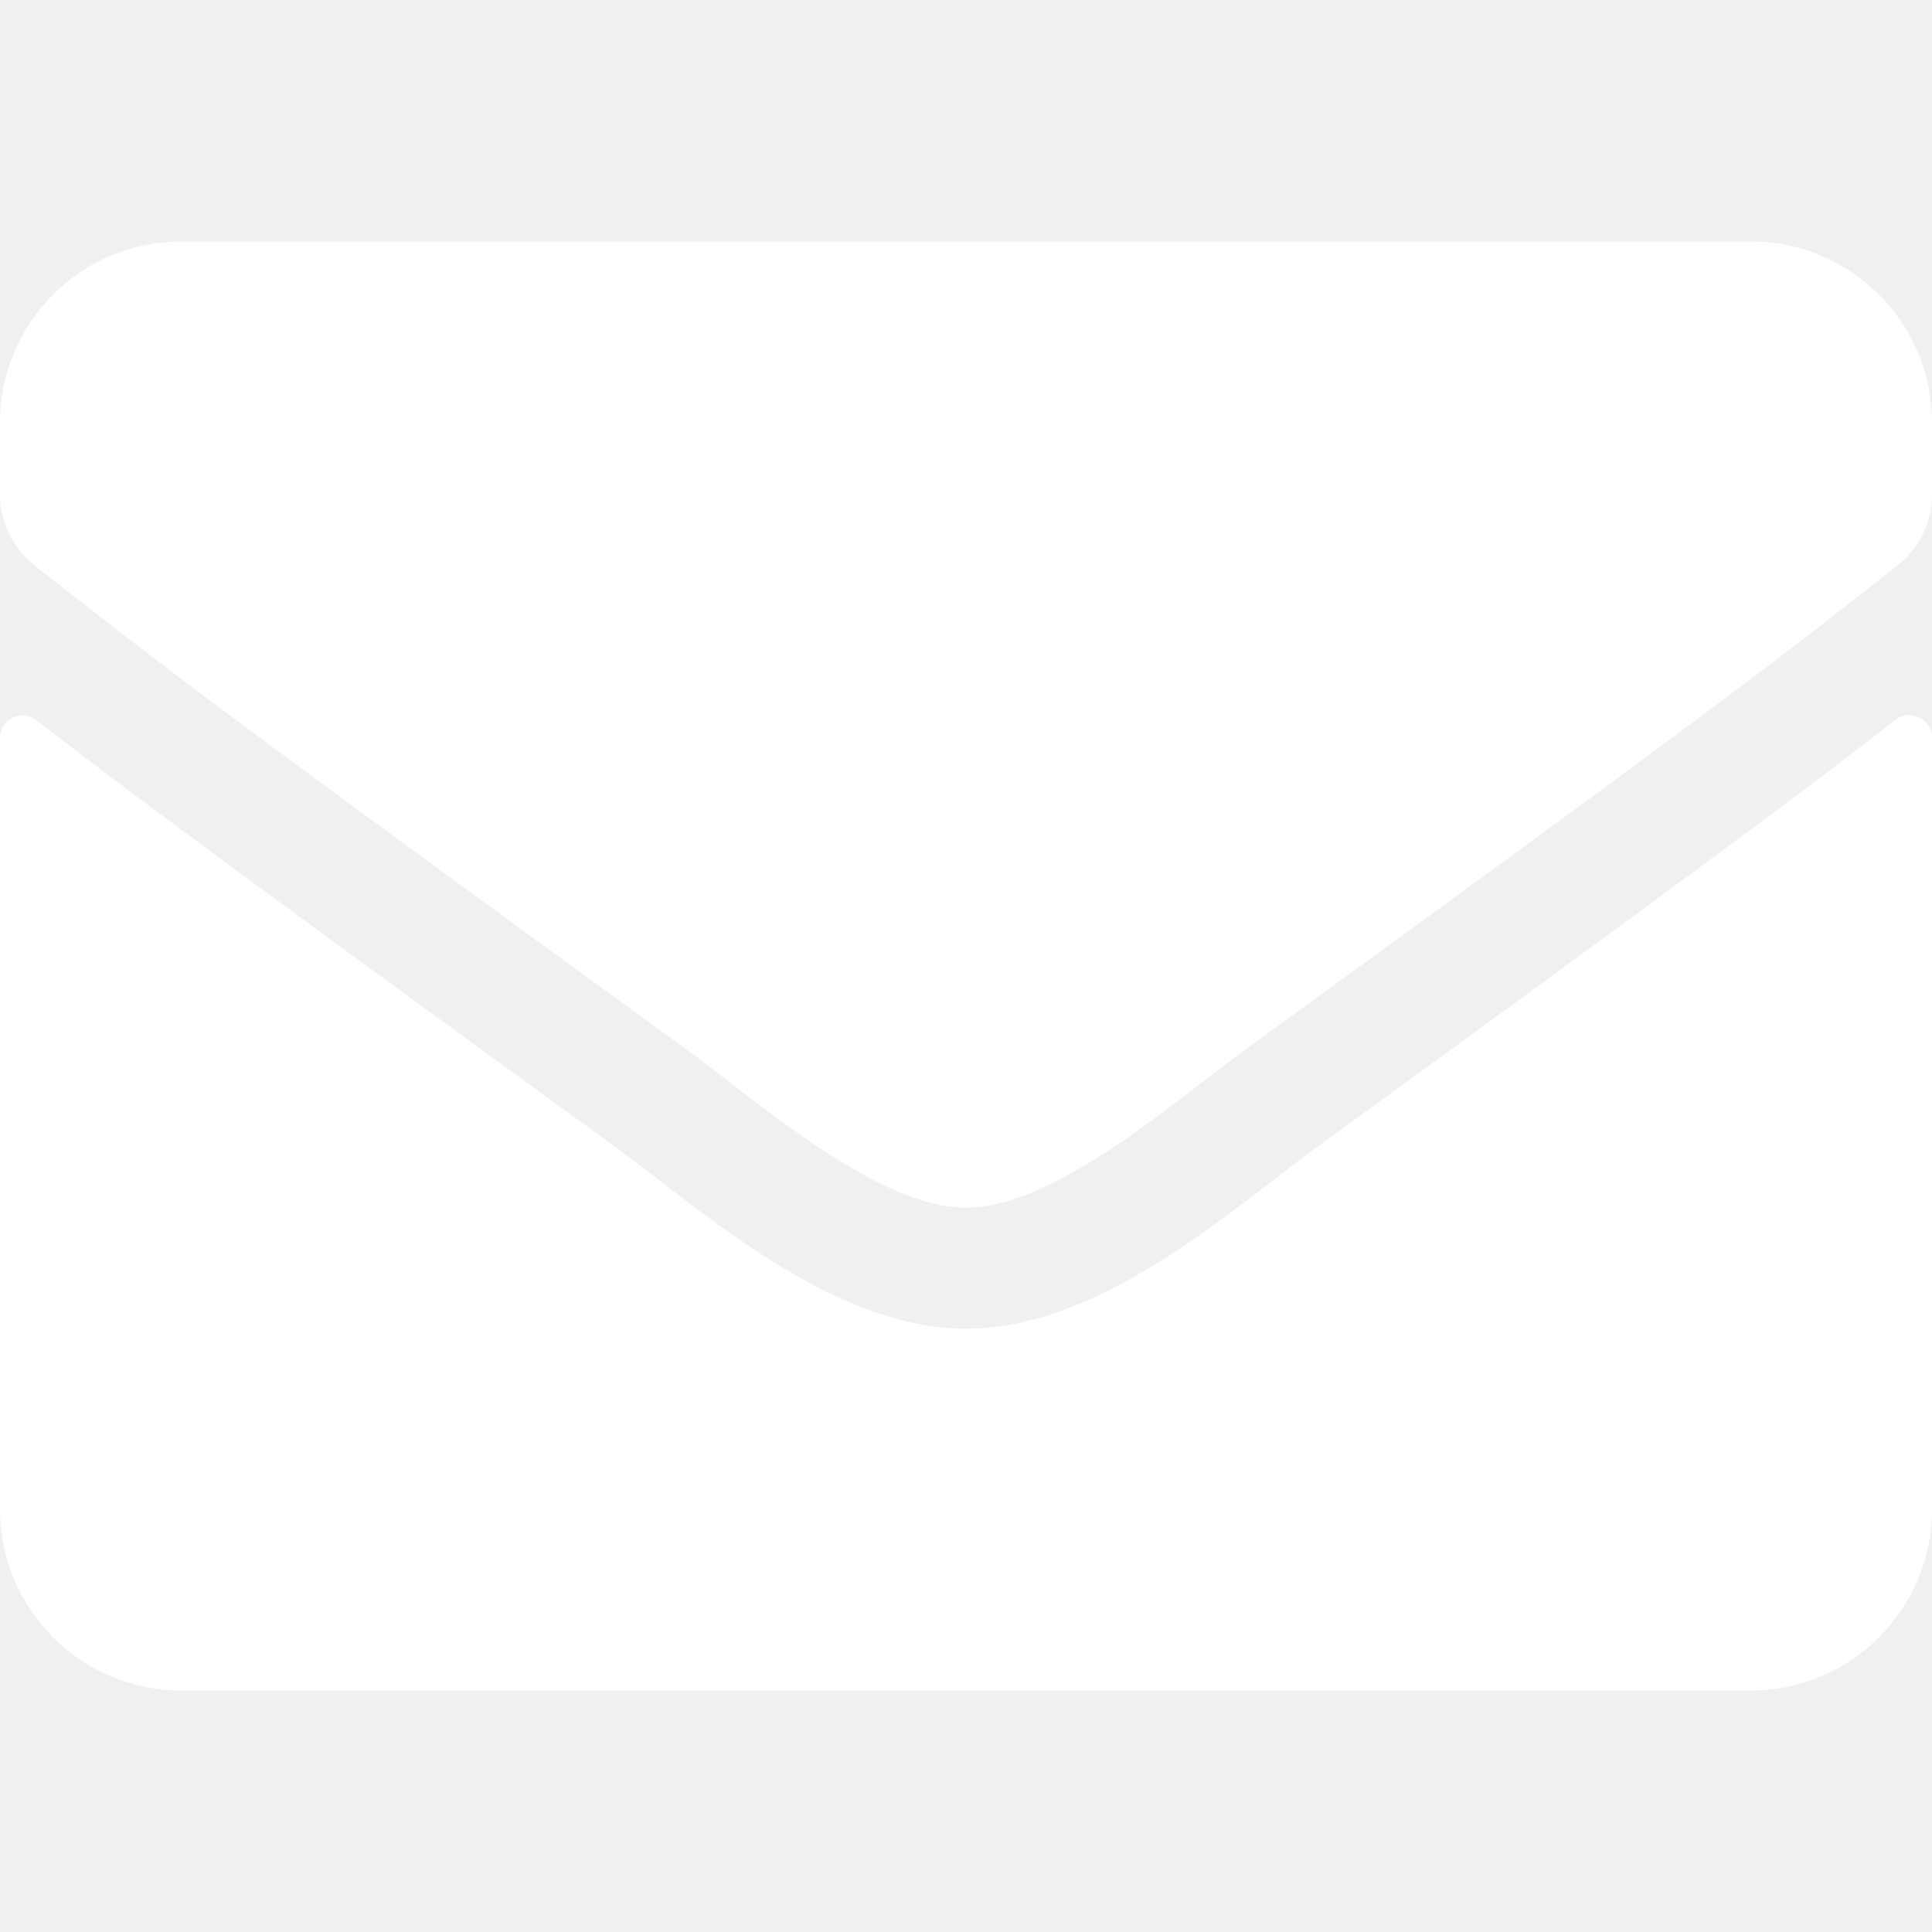
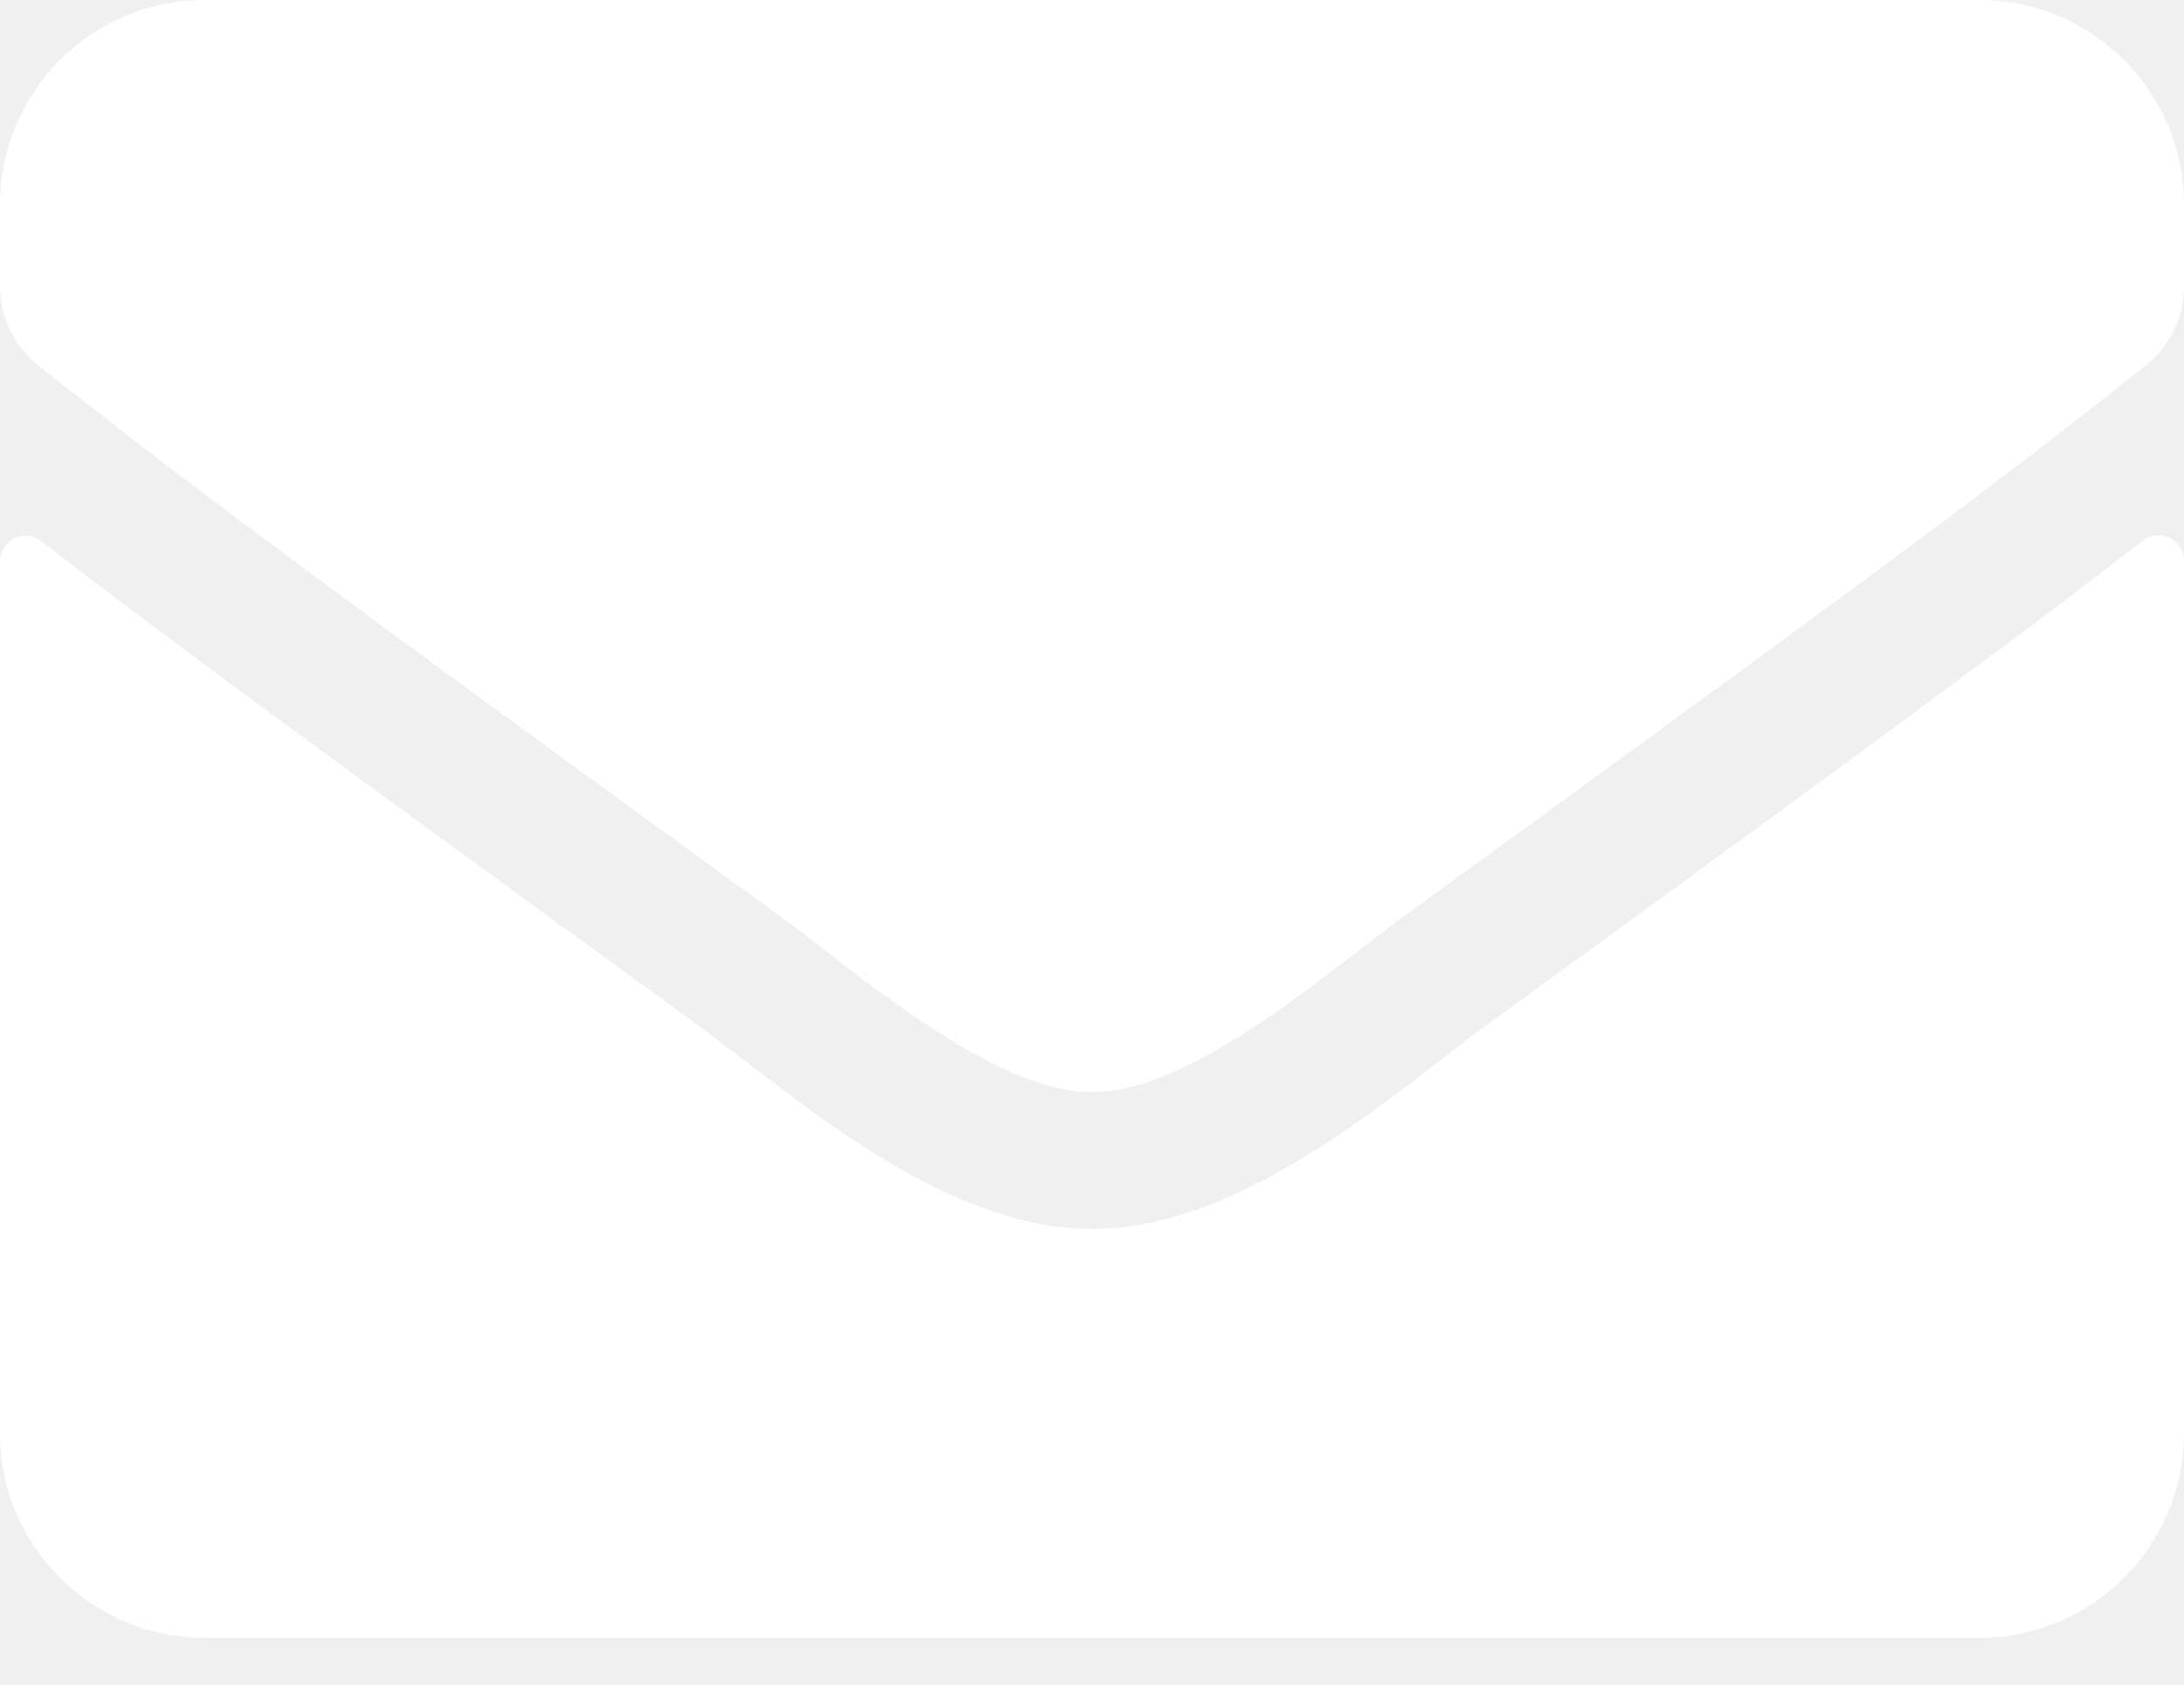
- <svg xmlns="http://www.w3.org/2000/svg" width="35" height="35" viewBox="0 0 35 35" fill="none">
-   <path d="M34.337 13.043C34.603 12.831 35 13.029 35 13.364V27.344C35 29.155 33.53 30.625 31.719 30.625H3.281C1.47 30.625 0 29.155 0 27.344V13.371C0 13.029 0.39 12.838 0.663 13.05C2.194 14.239 4.225 15.75 11.197 20.815C12.64 21.868 15.073 24.083 17.5 24.069C19.94 24.09 22.422 21.827 23.81 20.815C30.782 15.75 32.806 14.232 34.337 13.043ZM17.5 21.875C19.086 21.902 21.369 19.879 22.518 19.045C31.589 12.462 32.279 11.888 34.371 10.247C34.768 9.939 35 9.461 35 8.955V7.656C35 5.845 33.53 4.375 31.719 4.375H3.281C1.47 4.375 0 5.845 0 7.656V8.955C0 9.461 0.232 9.933 0.629 10.247C2.721 11.881 3.411 12.462 12.482 19.045C13.631 19.879 15.914 21.902 17.5 21.875Z" fill="white" />
+ <svg xmlns="http://www.w3.org/2000/svg" width="35" height="27" viewBox="0 0 35 27" fill="none">
+   <path d="M34.337 8.668C34.603 8.456 35 8.654 35 8.989V22.969C35 24.78 33.53 26.25 31.719 26.25H3.281C1.47 26.25 0 24.78 0 22.969V8.996C0 8.654 0.39 8.463 0.663 8.675C2.194 9.864 4.225 11.375 11.197 16.44C12.64 17.493 15.073 19.708 17.5 19.694C19.94 19.715 22.422 17.452 23.81 16.44C30.782 11.375 32.806 9.857 34.337 8.668ZM17.5 17.5C19.086 17.527 21.369 15.504 22.518 14.67C31.589 8.087 32.279 7.513 34.371 5.872C34.768 5.564 35 5.086 35 4.58V3.281C35 1.47 33.53 0 31.719 0H3.281C1.47 0 0 1.47 0 3.281V4.58C0 5.086 0.232 5.558 0.629 5.872C2.721 7.506 3.411 8.087 12.482 14.67C13.631 15.504 15.914 17.527 17.5 17.5Z" fill="white" />
</svg>
